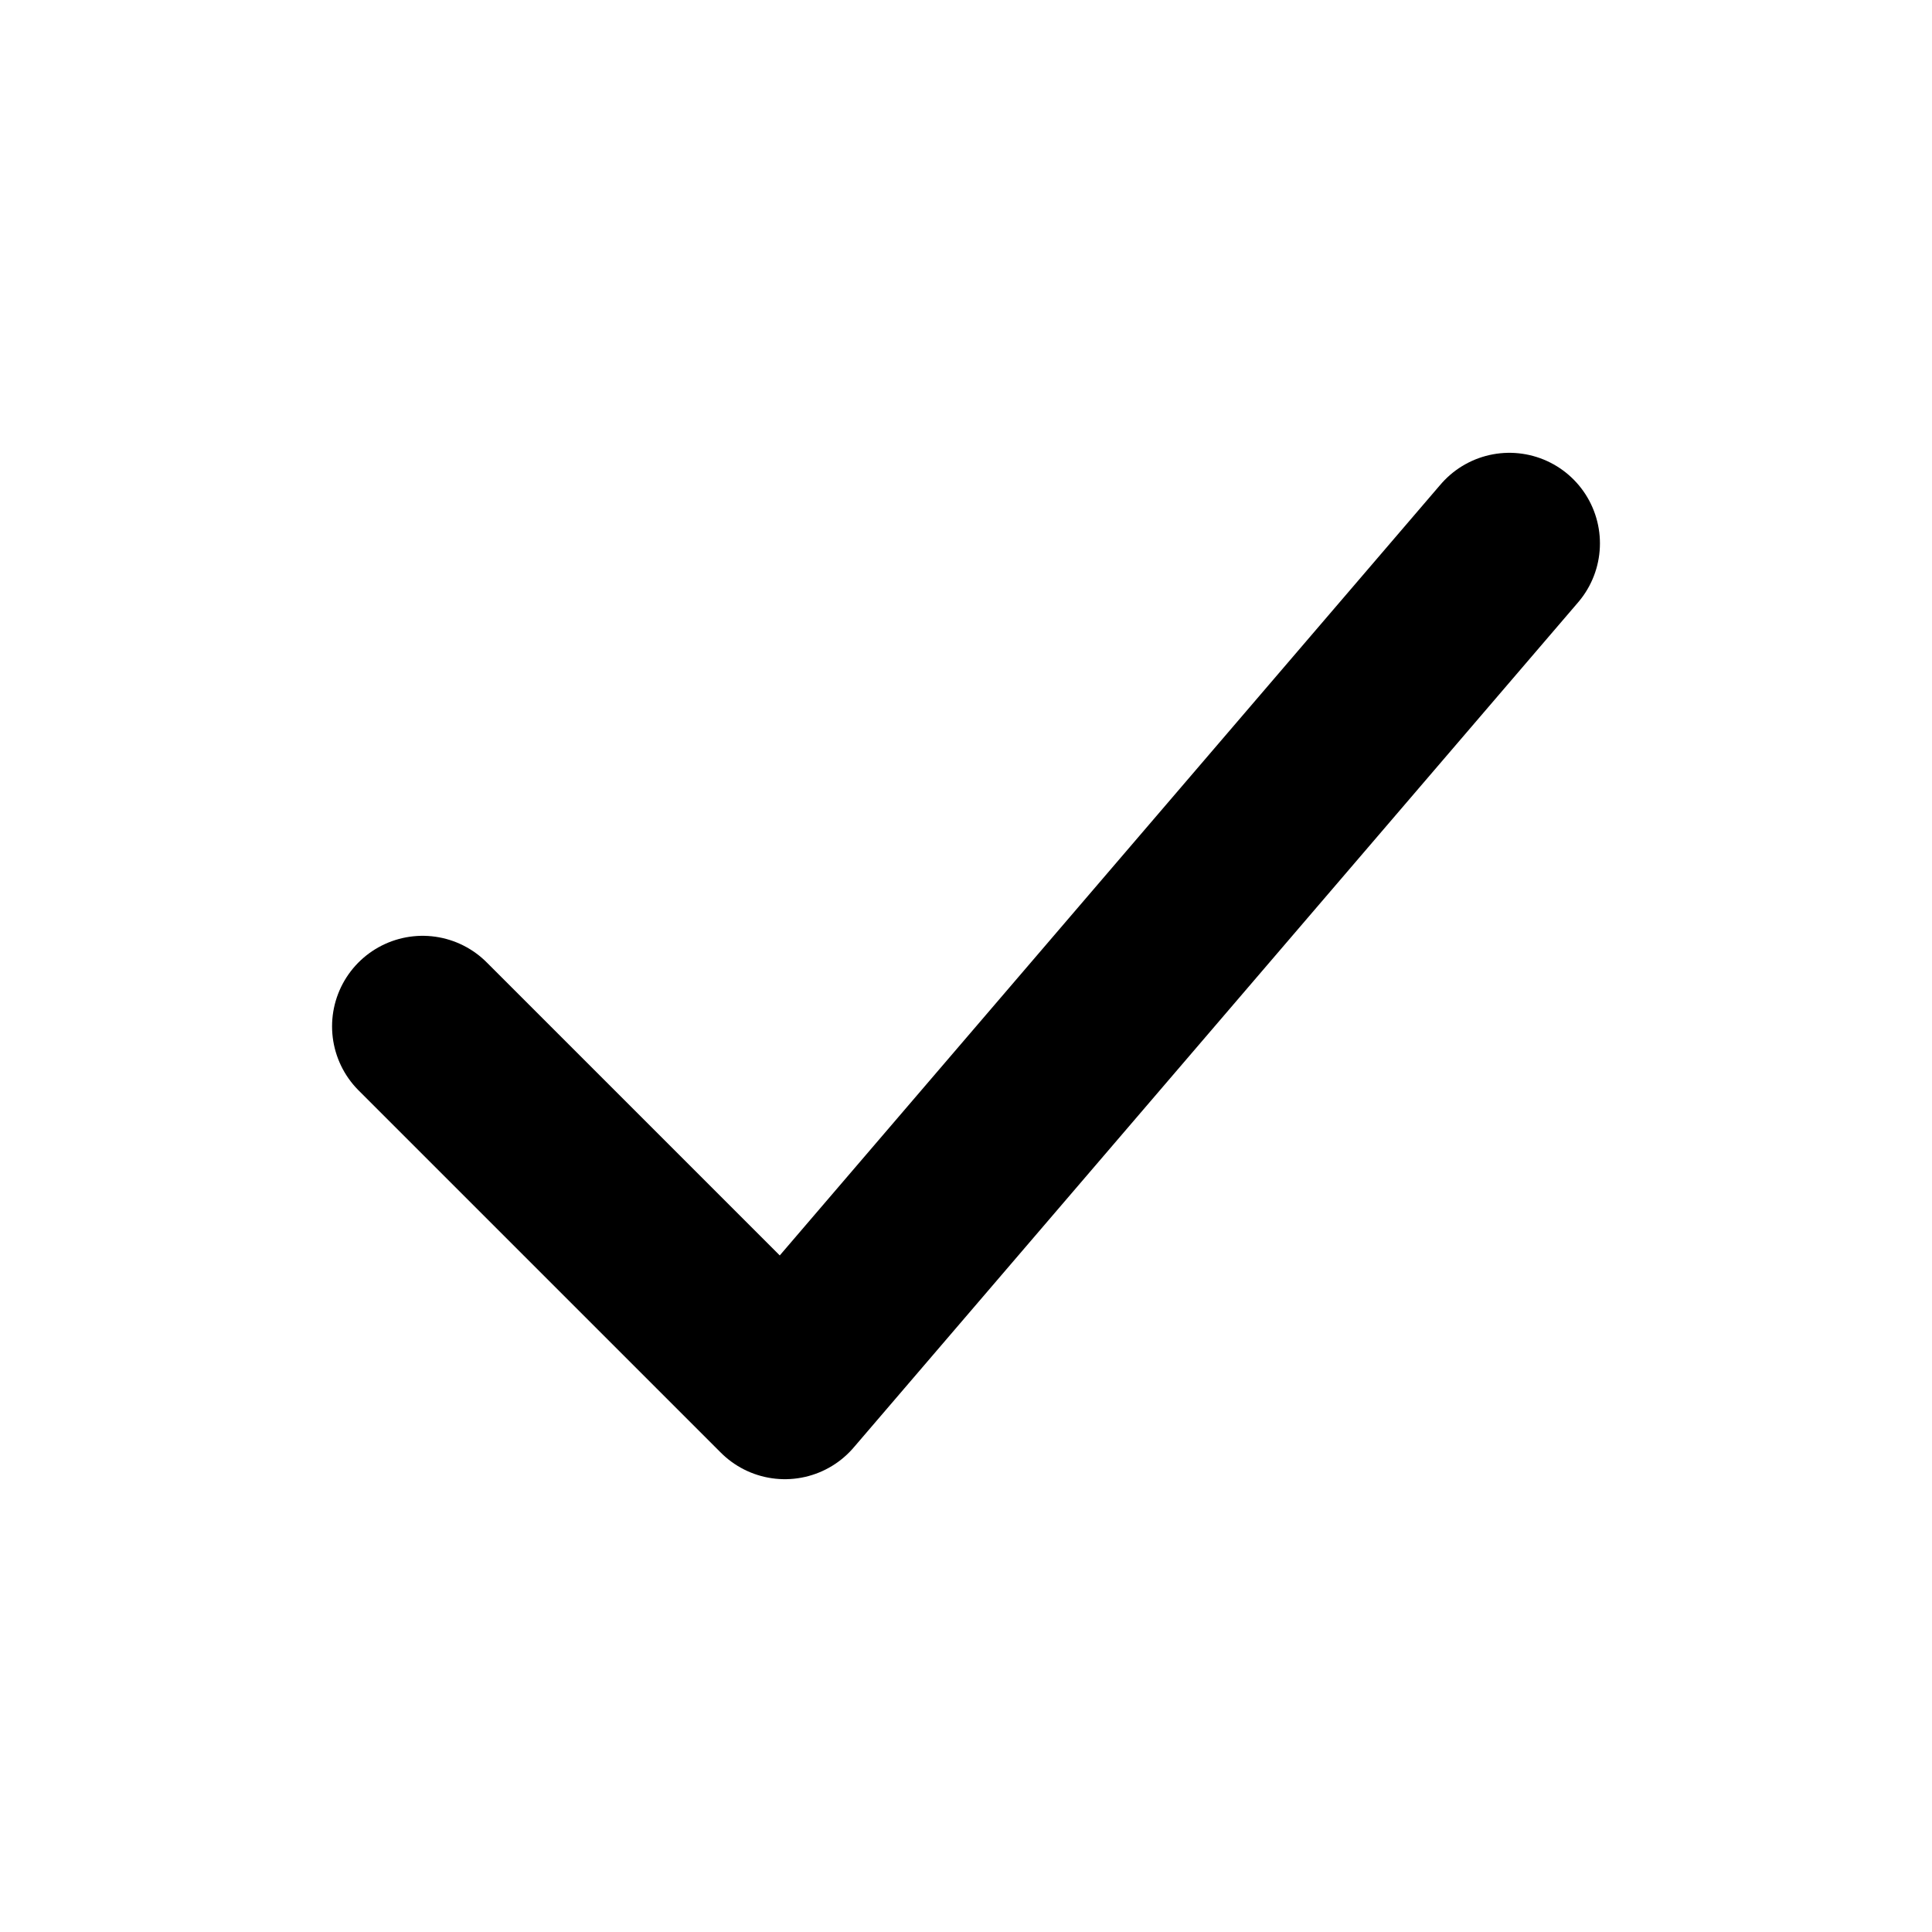
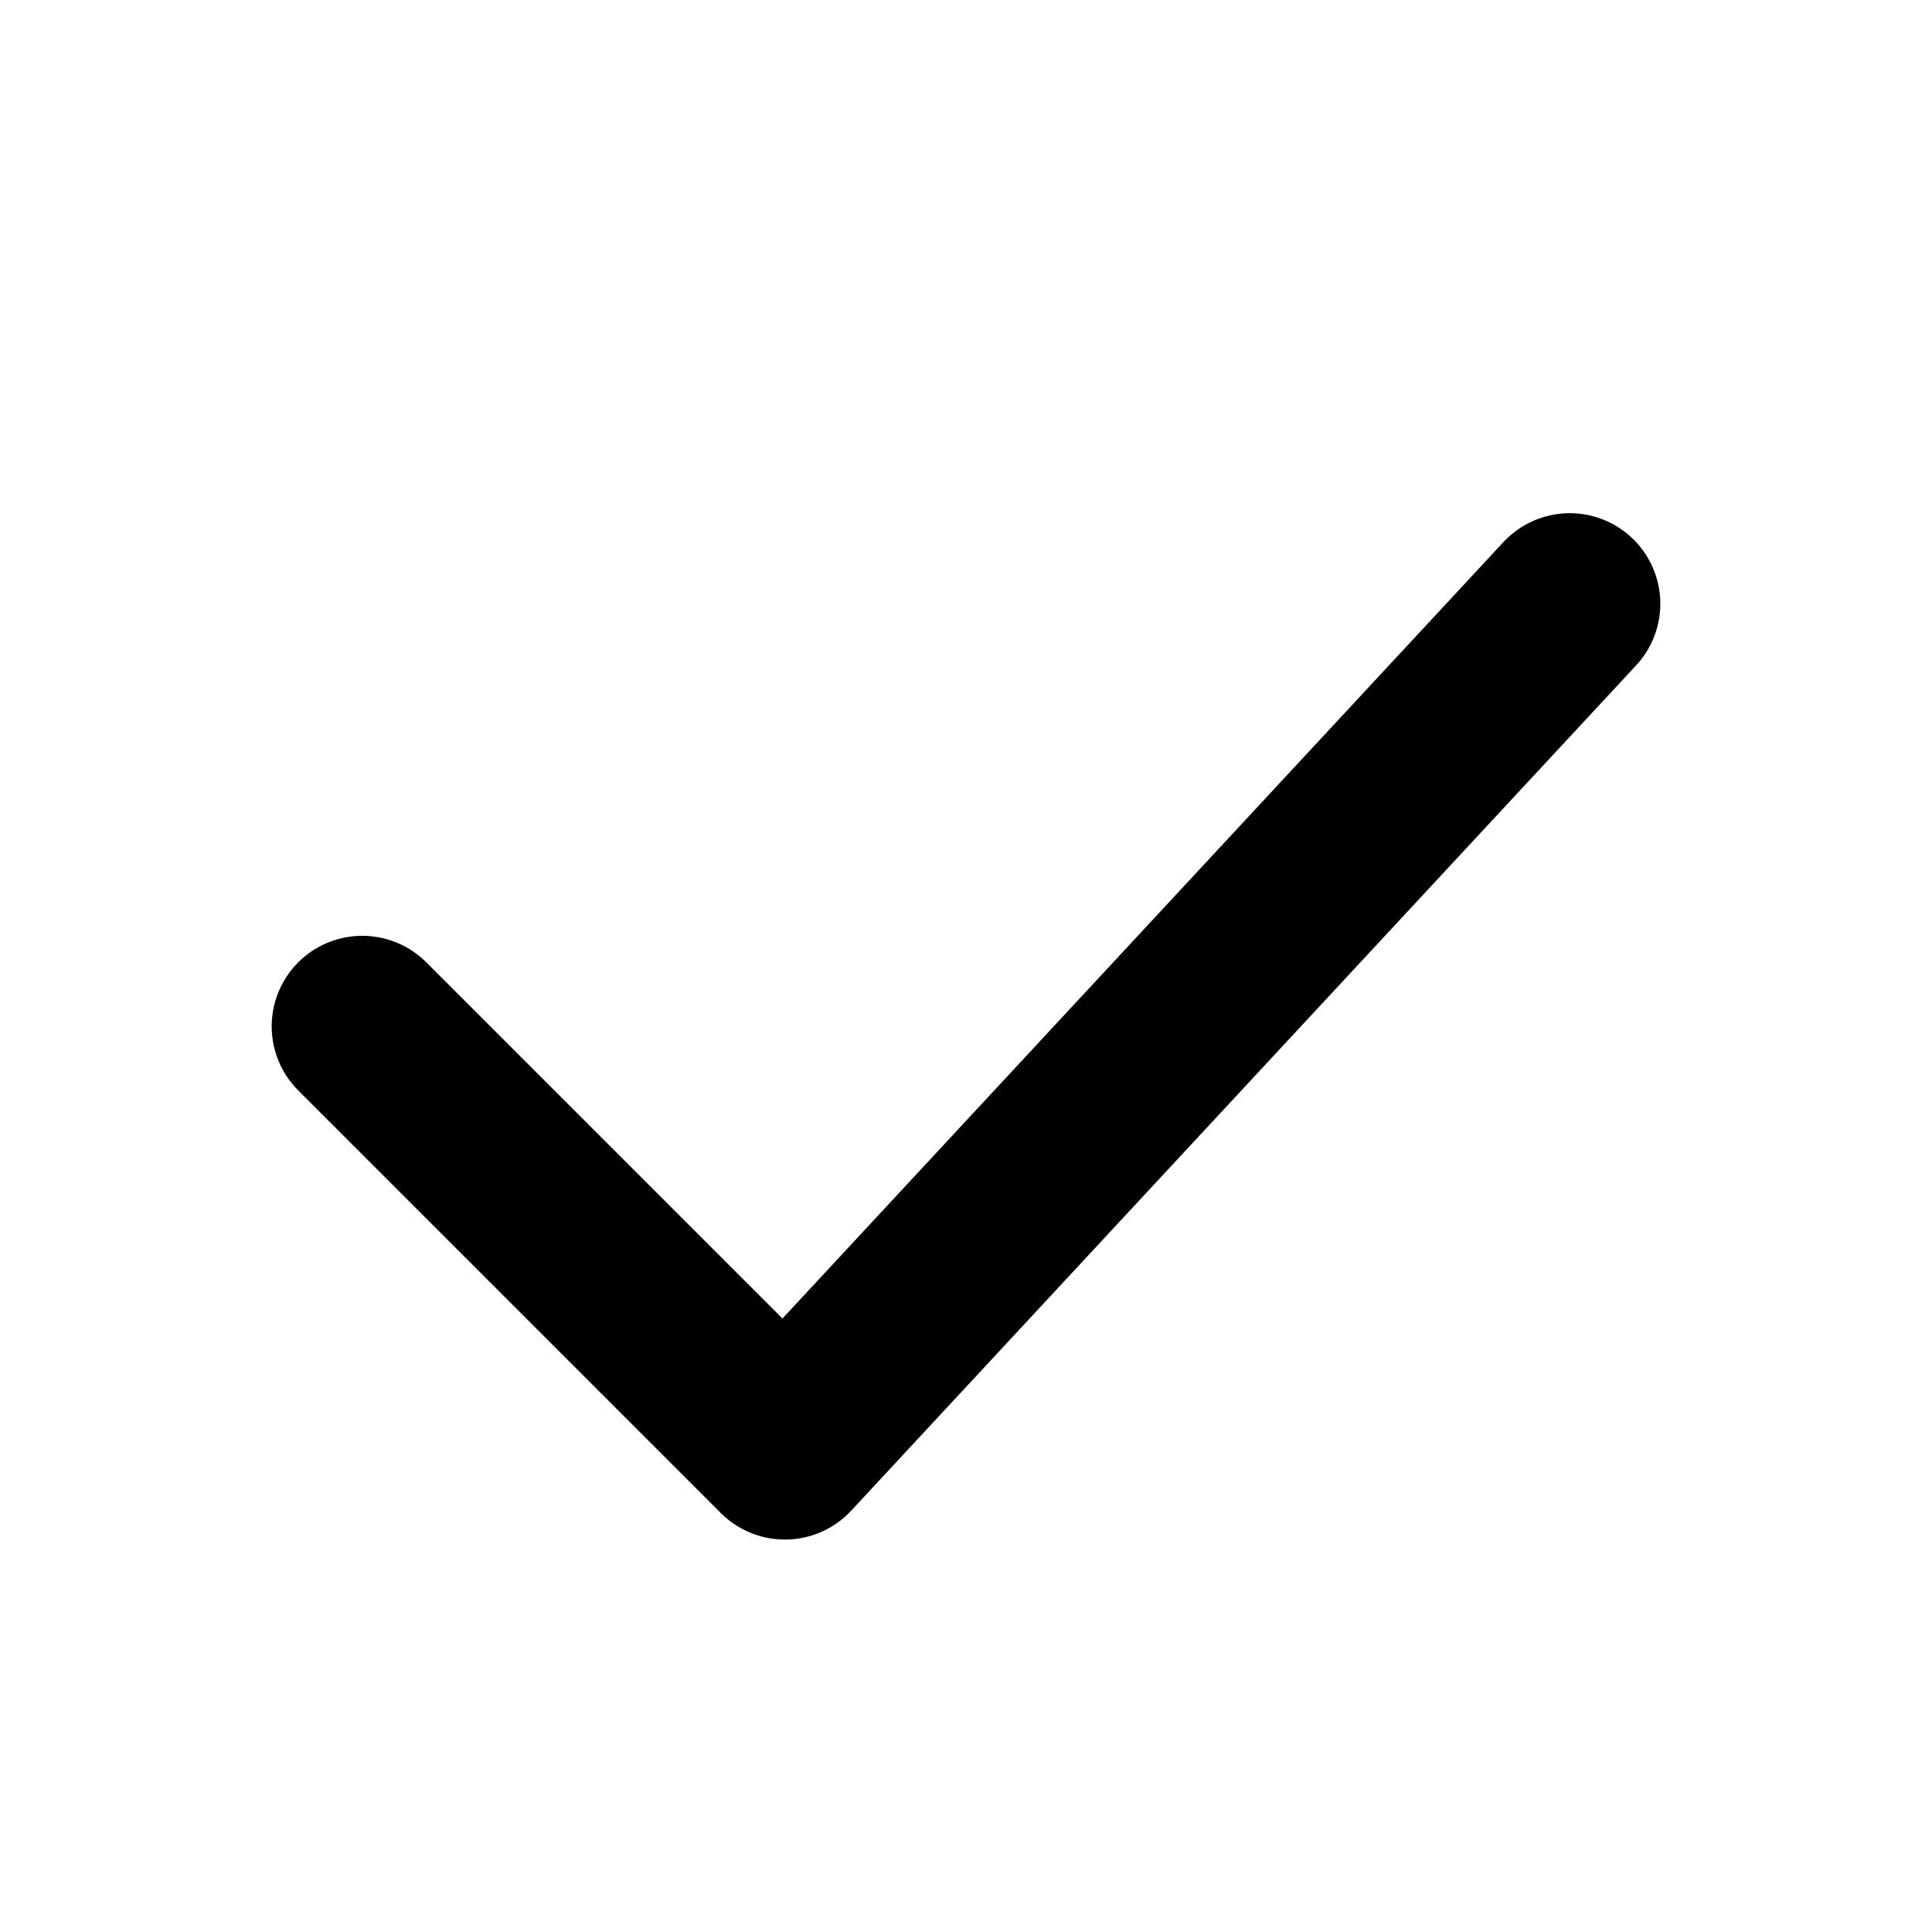
<svg xmlns="http://www.w3.org/2000/svg" viewBox="0 0 16 16" fill="none" stroke="currentColor" stroke-width="1.5" stroke-linecap="round" stroke-linejoin="round">
-   <path d="M3.5 8.5l3 3 6-7" />
+   <path d="M3 8.5l3.5 3.5L13 5" />
</svg>
